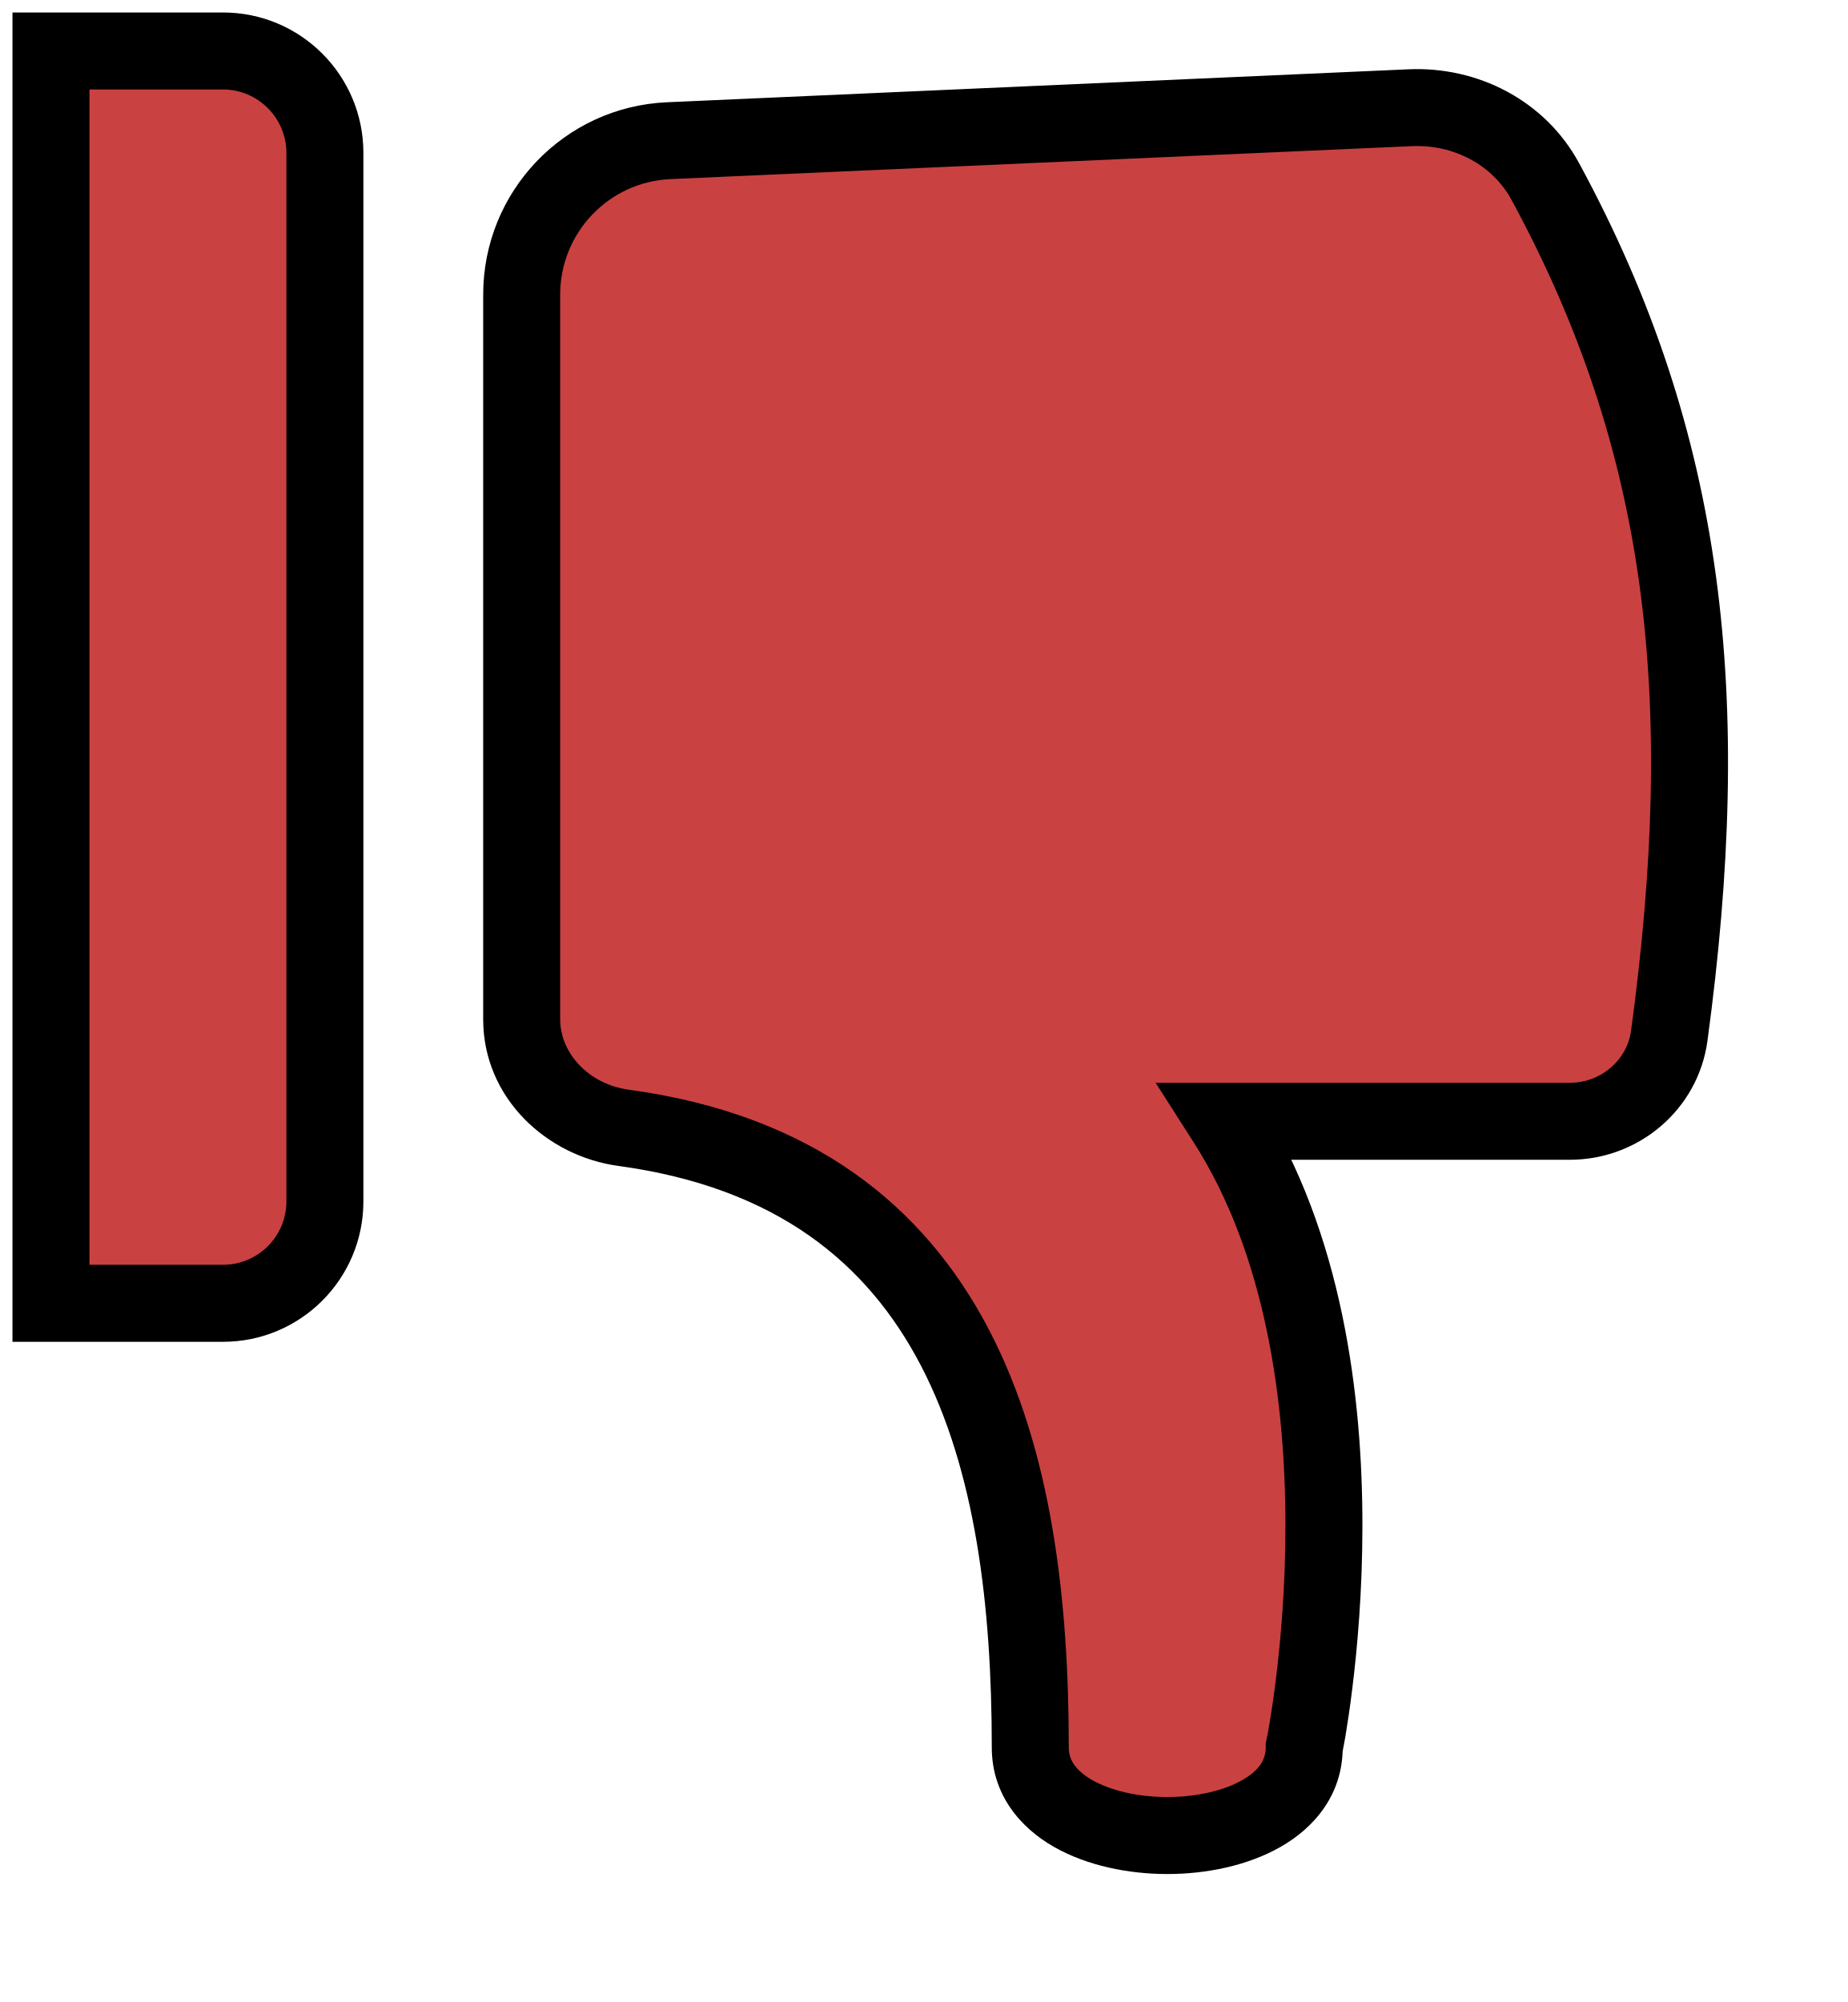
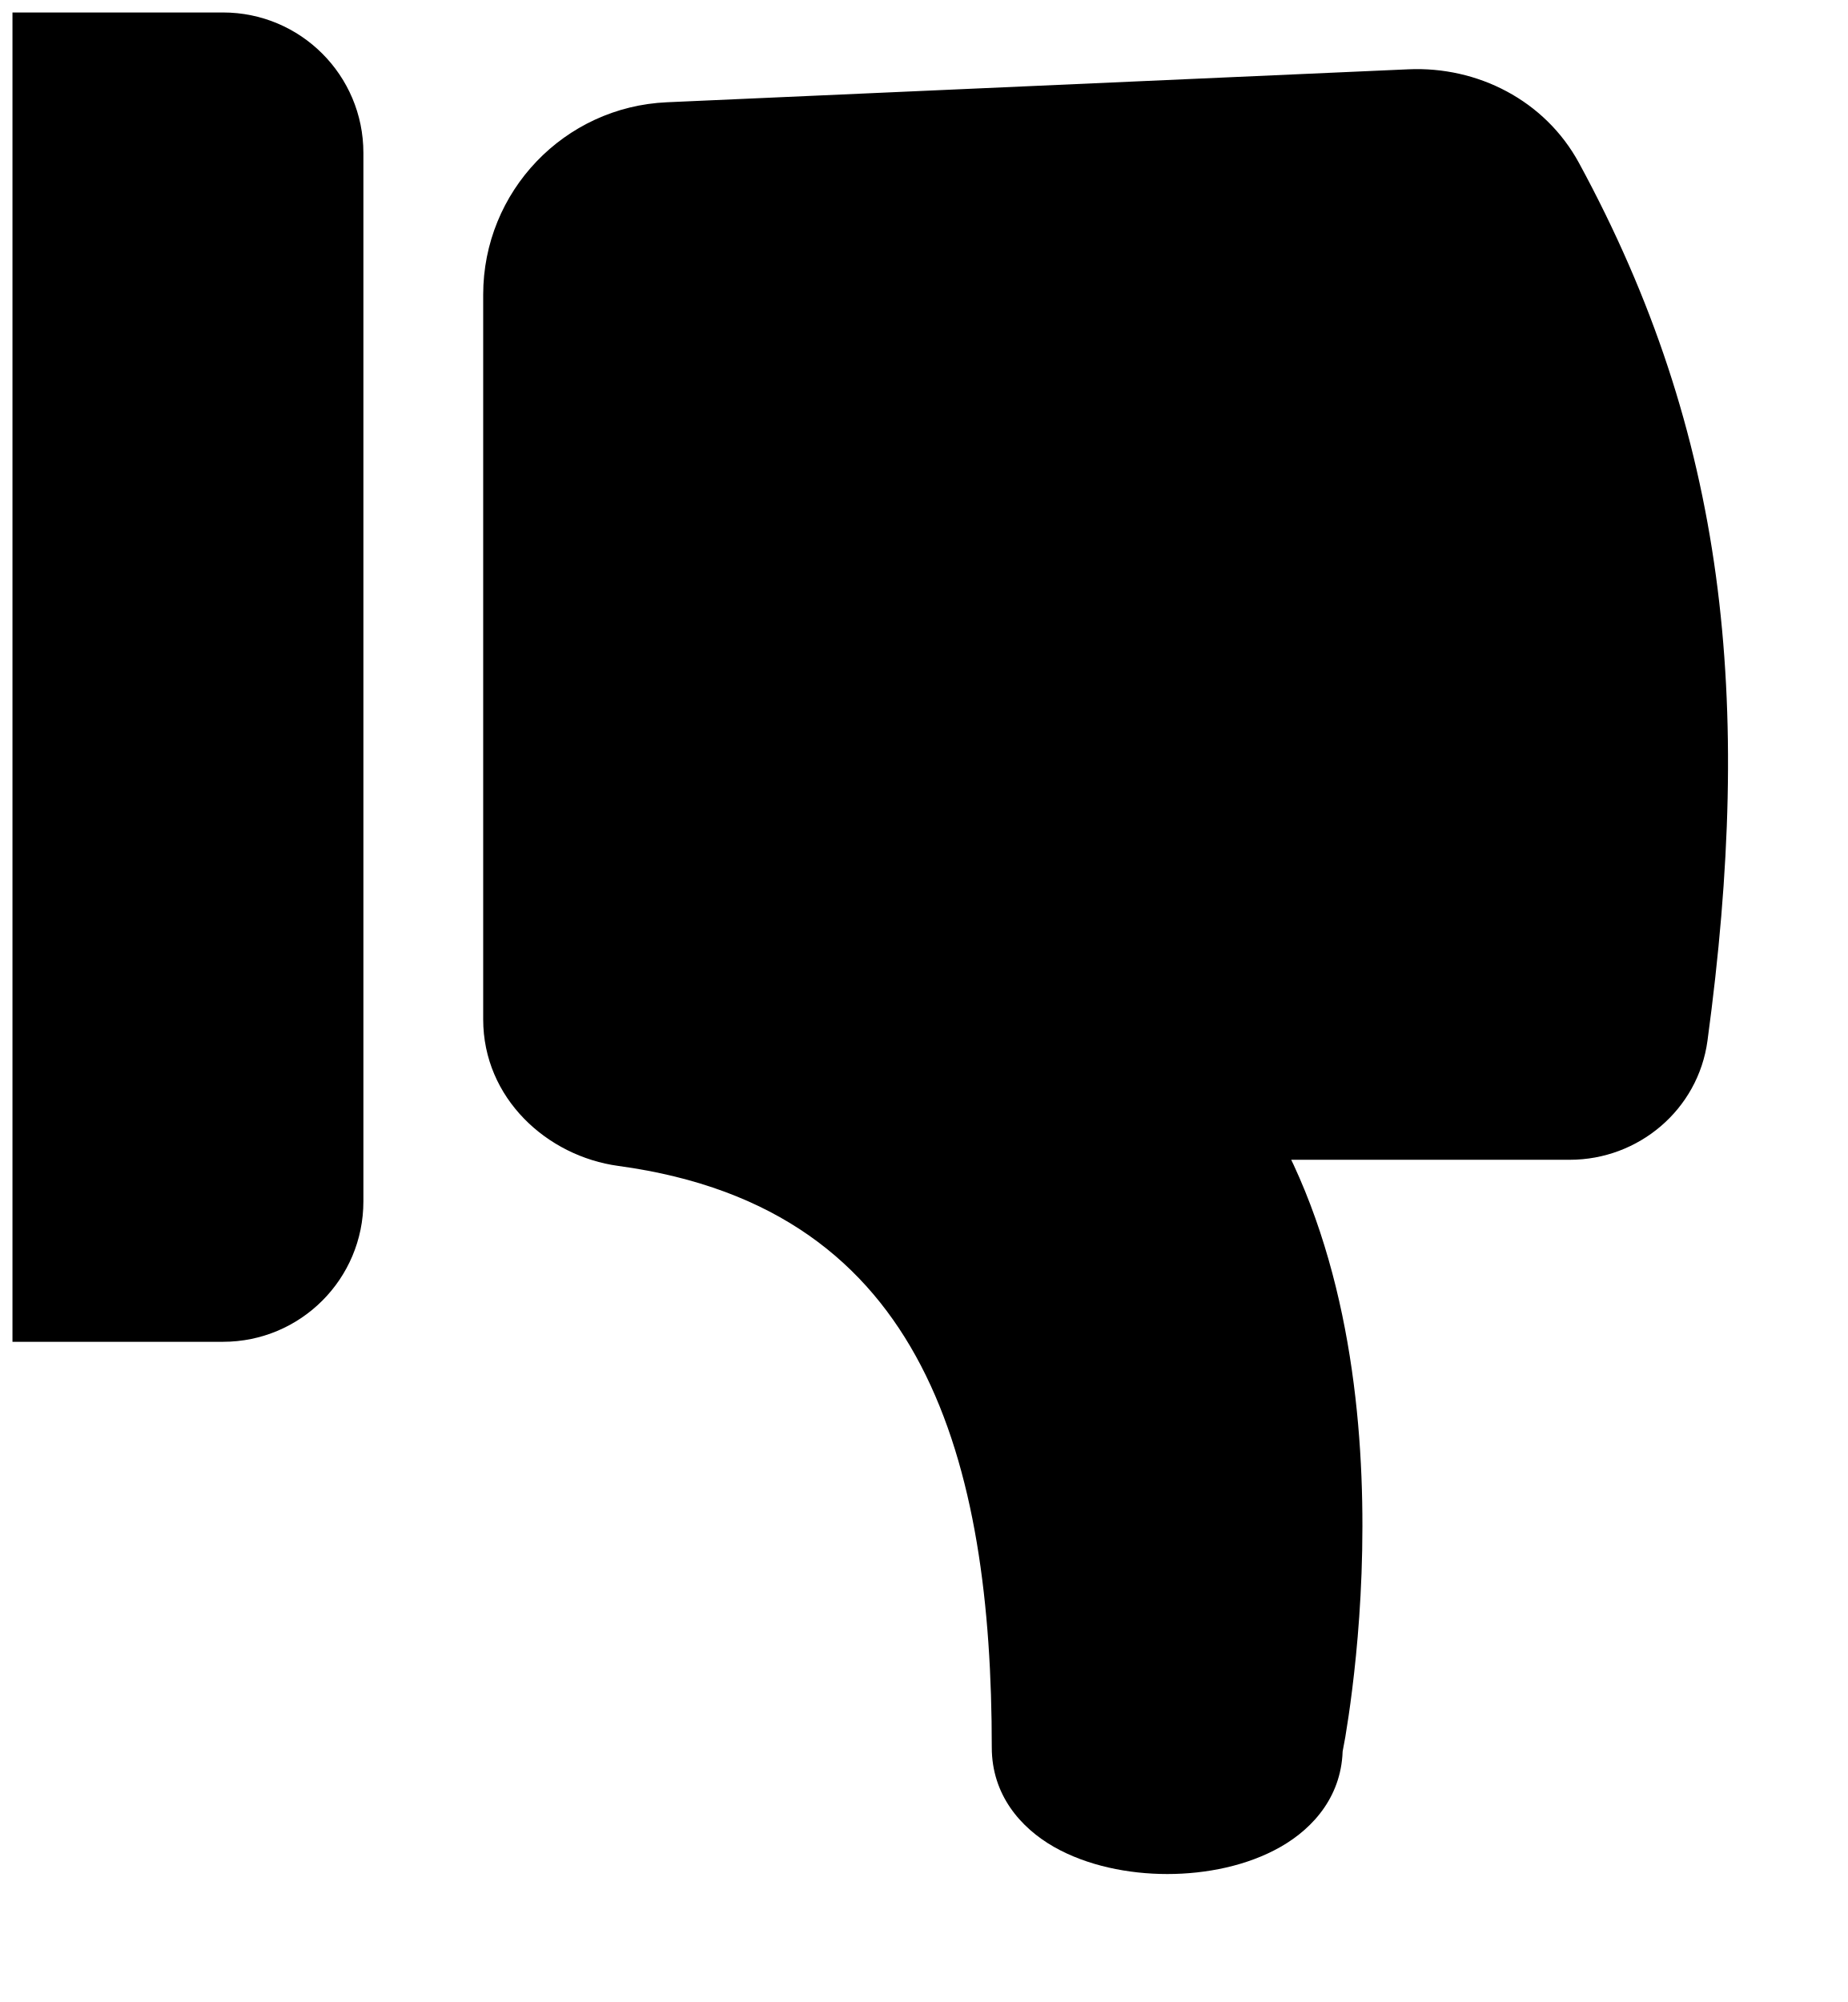
<svg xmlns="http://www.w3.org/2000/svg" width="12" height="13" viewBox="0 0 12 13" fill="none">
-   <path fill-rule="evenodd" clip-rule="evenodd" d="M10.035 1.178C10.961 2.884 11.136 4.542 10.841 6.724C10.797 7.046 10.519 7.281 10.195 7.281L7.962 7.281C8.981 8.873 8.47 11.347 8.47 11.347C8.47 12.109 6.691 12.109 6.691 11.347C6.691 9.486 6.265 7.625 4.049 7.323C3.687 7.274 3.388 6.985 3.388 6.619L3.388 1.913C3.388 1.378 3.809 0.937 4.343 0.914L9.158 0.7C9.518 0.684 9.863 0.861 10.035 1.178ZM0.331 8.463H1.448C1.813 8.463 2.11 8.167 2.11 7.801V0.993C2.11 0.628 1.813 0.331 1.448 0.331H0.331L0.331 8.463Z" fill="#CA4141" />
+   <path fill-rule="evenodd" clip-rule="evenodd" d="M10.035 1.178C10.961 2.884 11.136 4.542 10.841 6.724C10.797 7.046 10.519 7.281 10.195 7.281L7.962 7.281C8.981 8.873 8.47 11.347 8.47 11.347C8.47 12.109 6.691 12.109 6.691 11.347C6.691 9.486 6.265 7.625 4.049 7.323C3.687 7.274 3.388 6.985 3.388 6.619L3.388 1.913C3.388 1.378 3.809 0.937 4.343 0.914L9.158 0.7C9.518 0.684 9.863 0.861 10.035 1.178ZM0.331 8.463H1.448C1.813 8.463 2.11 8.167 2.11 7.801V0.993C2.11 0.628 1.813 0.331 1.448 0.331H0.331L0.331 8.463Z" fill="currentColor" />
  <path d="M10.841 6.724L10.593 6.691L10.841 6.724ZM10.035 1.178L9.816 1.297L10.035 1.178ZM10.195 7.281V7.531V7.281ZM7.962 7.281L7.751 7.416L7.505 7.031L7.962 7.031L7.962 7.281ZM8.47 11.347H8.22V11.322L8.225 11.296L8.47 11.347ZM4.049 7.323L4.083 7.076H4.083L4.049 7.323ZM3.388 6.619H3.138V6.619L3.388 6.619ZM3.388 1.913H3.638H3.388ZM4.343 0.914L4.332 0.664L4.343 0.914ZM9.158 0.7L9.169 0.949H9.169L9.158 0.7ZM0.331 8.463V8.713H0.081L0.081 8.463L0.331 8.463ZM0.331 0.331H0.081L0.081 0.081H0.331V0.331ZM10.593 6.691C10.884 4.544 10.709 2.943 9.816 1.297L10.255 1.059C11.213 2.824 11.389 4.54 11.089 6.758L10.593 6.691ZM10.195 7.031C10.398 7.031 10.567 6.884 10.593 6.691L11.089 6.758C11.028 7.207 10.64 7.531 10.195 7.531V7.031ZM7.962 7.031L10.195 7.031V7.531L7.962 7.531L7.962 7.031ZM8.47 11.347C8.225 11.296 8.225 11.296 8.225 11.296C8.225 11.296 8.225 11.297 8.225 11.297C8.225 11.297 8.225 11.296 8.225 11.296C8.225 11.296 8.225 11.296 8.226 11.296C8.226 11.295 8.226 11.293 8.226 11.291C8.227 11.287 8.228 11.281 8.23 11.273C8.233 11.255 8.238 11.23 8.244 11.196C8.255 11.128 8.271 11.029 8.286 10.905C8.317 10.656 8.348 10.307 8.348 9.911C8.349 9.111 8.223 8.152 7.751 7.416L8.173 7.146C8.721 8.002 8.849 9.077 8.848 9.911C8.848 10.333 8.815 10.702 8.782 10.967C8.766 11.099 8.749 11.205 8.737 11.279C8.73 11.316 8.725 11.345 8.721 11.365C8.719 11.375 8.718 11.383 8.717 11.388C8.716 11.391 8.716 11.393 8.716 11.395C8.715 11.396 8.715 11.396 8.715 11.397C8.715 11.397 8.715 11.397 8.715 11.397C8.715 11.397 8.715 11.397 8.715 11.398C8.715 11.398 8.715 11.398 8.47 11.347ZM6.941 11.347C6.941 11.422 6.979 11.493 7.093 11.559C7.213 11.627 7.389 11.669 7.581 11.669C7.772 11.669 7.949 11.627 8.068 11.559C8.183 11.493 8.22 11.422 8.22 11.347H8.72C8.72 11.653 8.536 11.868 8.316 11.993C8.102 12.115 7.834 12.169 7.581 12.169C7.328 12.169 7.06 12.115 6.845 11.993C6.626 11.868 6.441 11.653 6.441 11.347H6.941ZM4.083 7.076C5.271 7.237 6.002 7.827 6.423 8.635C6.835 9.425 6.941 10.405 6.941 11.347H6.441C6.441 10.428 6.335 9.547 5.98 8.866C5.634 8.203 5.044 7.711 4.016 7.571L4.083 7.076ZM3.638 6.619C3.638 6.838 3.822 7.04 4.083 7.076L4.016 7.571C3.552 7.508 3.138 7.131 3.138 6.619H3.638ZM3.638 1.913L3.638 6.619L3.138 6.619L3.138 1.913H3.638ZM4.354 1.163C3.954 1.181 3.638 1.511 3.638 1.913H3.138C3.138 1.244 3.664 0.693 4.332 0.664L4.354 1.163ZM9.169 0.949L4.354 1.163L4.332 0.664L9.147 0.45L9.169 0.949ZM9.816 1.297C9.693 1.072 9.443 0.937 9.169 0.949L9.147 0.45C9.594 0.43 10.033 0.65 10.255 1.059L9.816 1.297ZM1.448 8.713H0.331V8.213H1.448V8.713ZM2.36 7.801C2.36 8.305 1.952 8.713 1.448 8.713V8.213C1.675 8.213 1.86 8.029 1.86 7.801H2.36ZM2.36 0.993V7.801H1.86V0.993H2.36ZM1.448 0.081C1.952 0.081 2.36 0.489 2.36 0.993H1.86C1.86 0.766 1.675 0.581 1.448 0.581V0.081ZM0.331 0.081H1.448V0.581H0.331V0.081ZM0.081 8.463L0.081 0.331H0.581L0.581 8.463L0.081 8.463Z" fill="currentColor" />
</svg>
